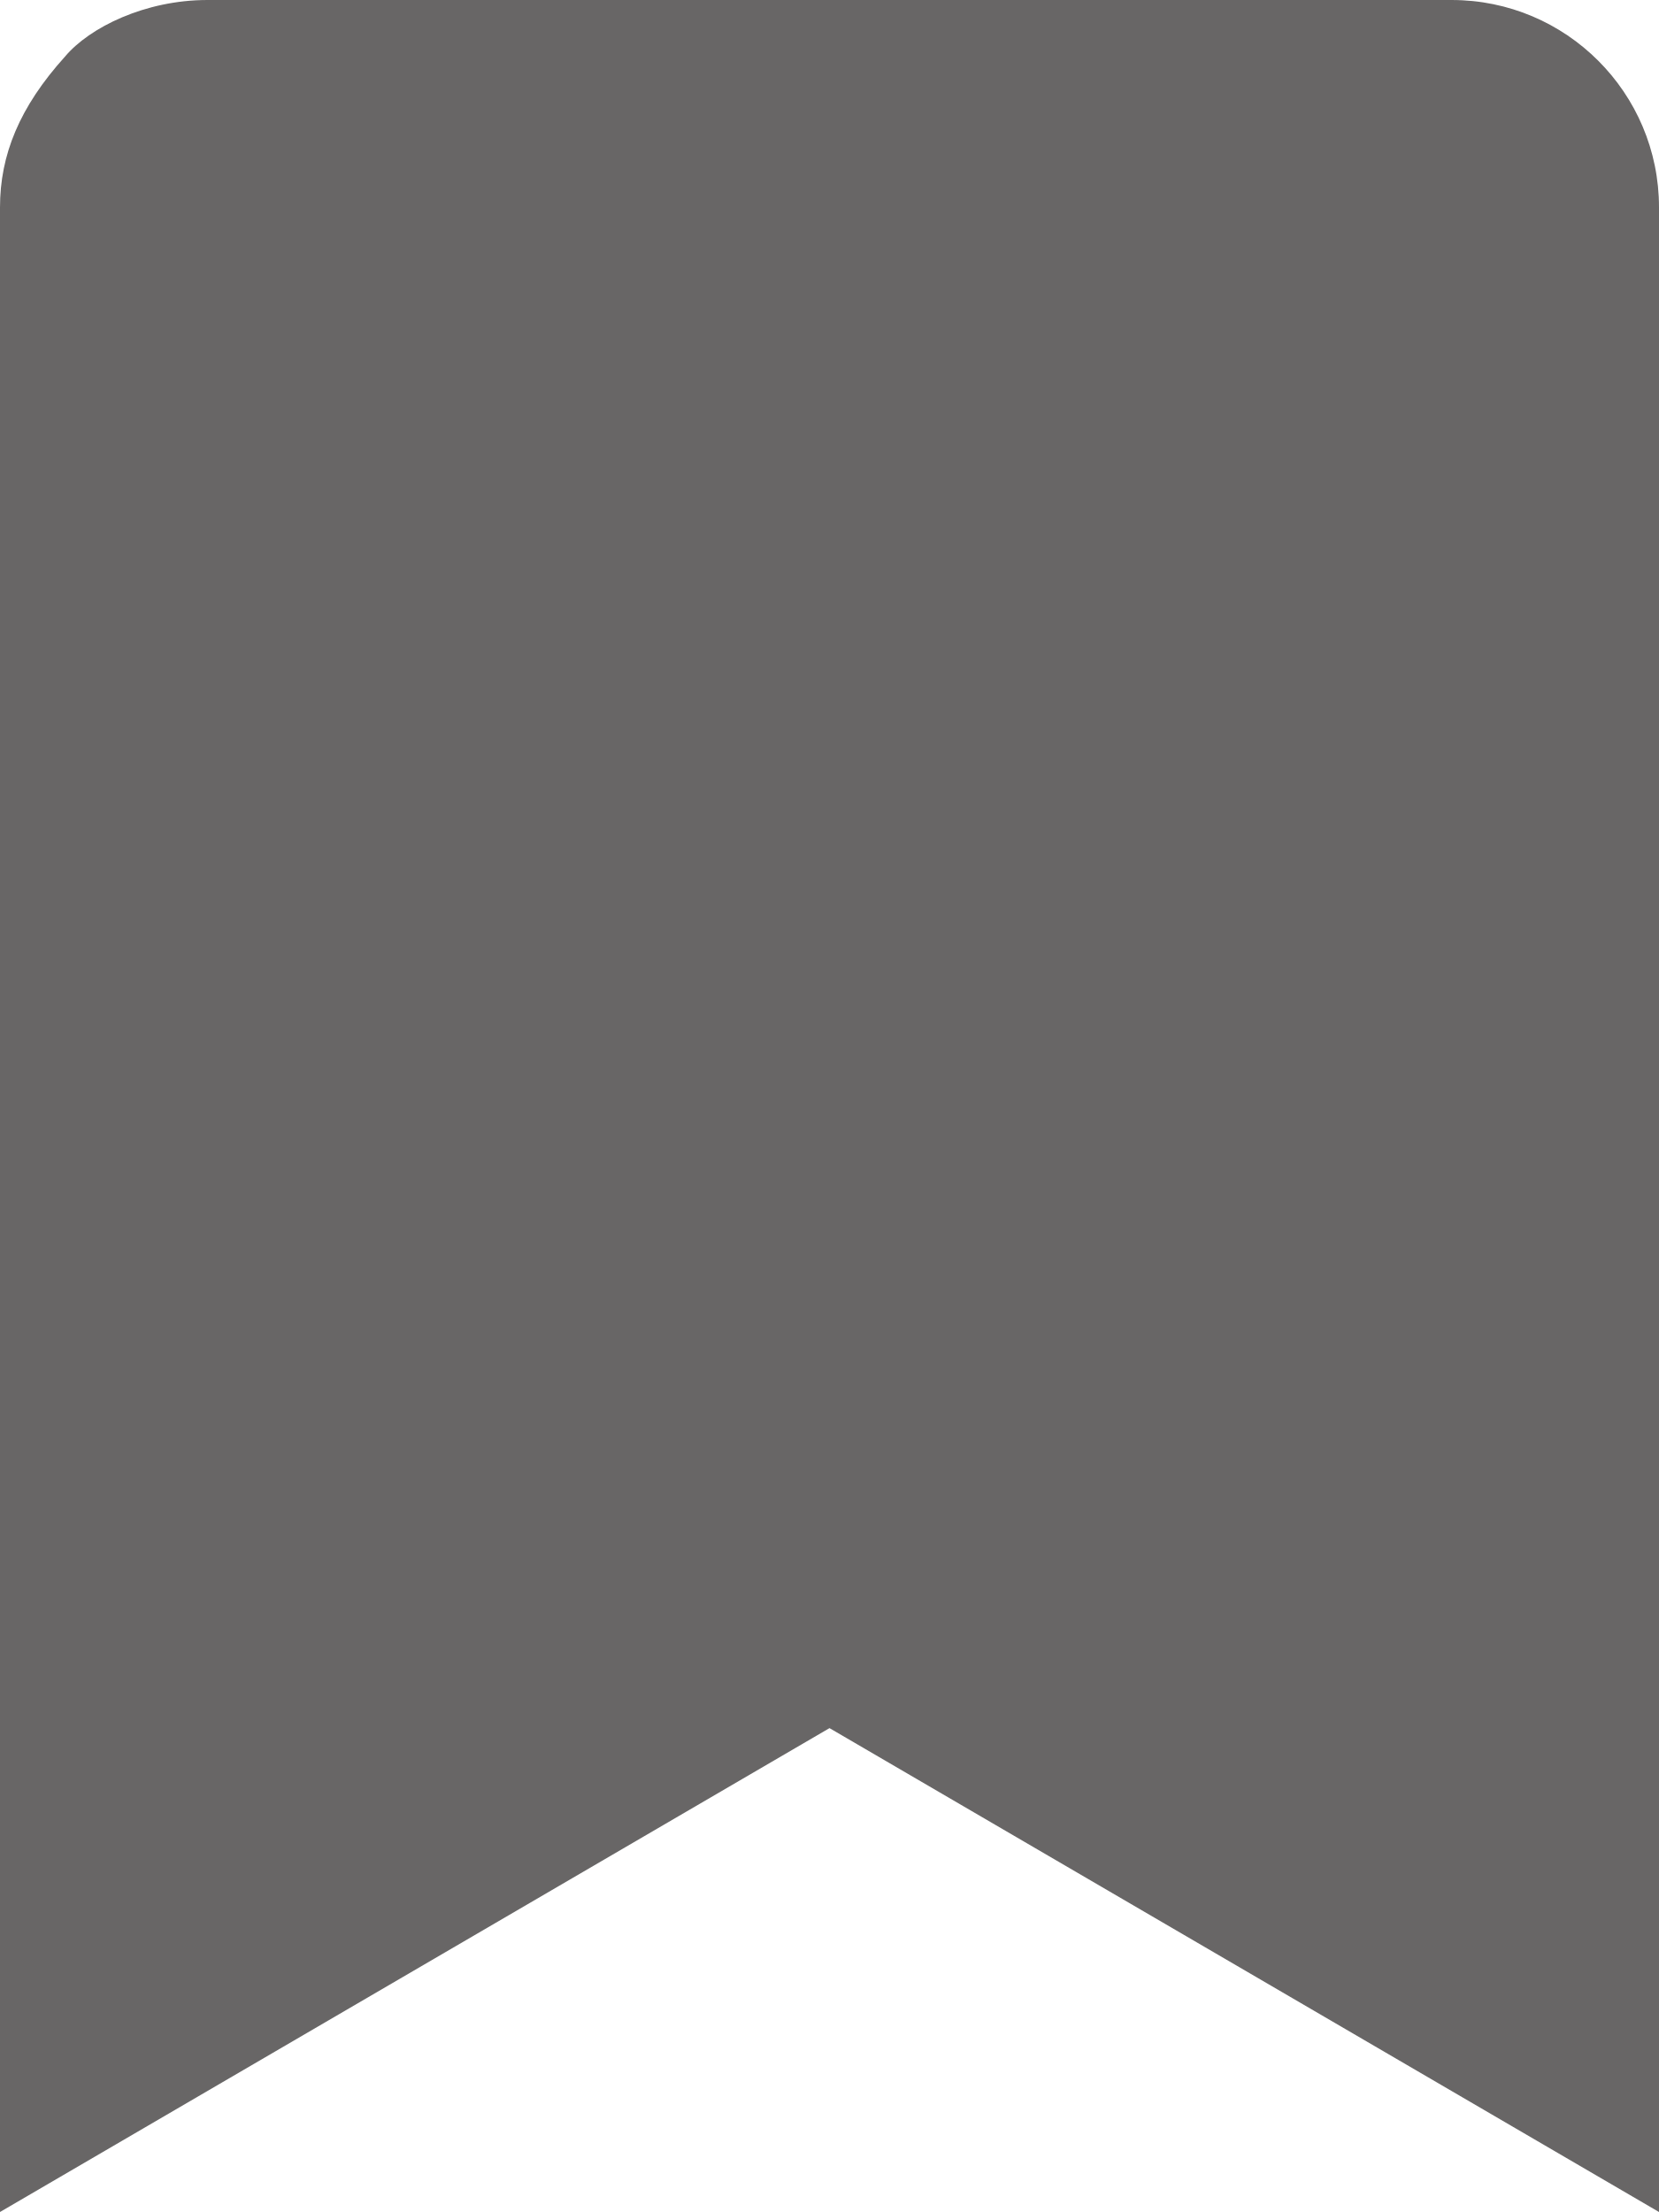
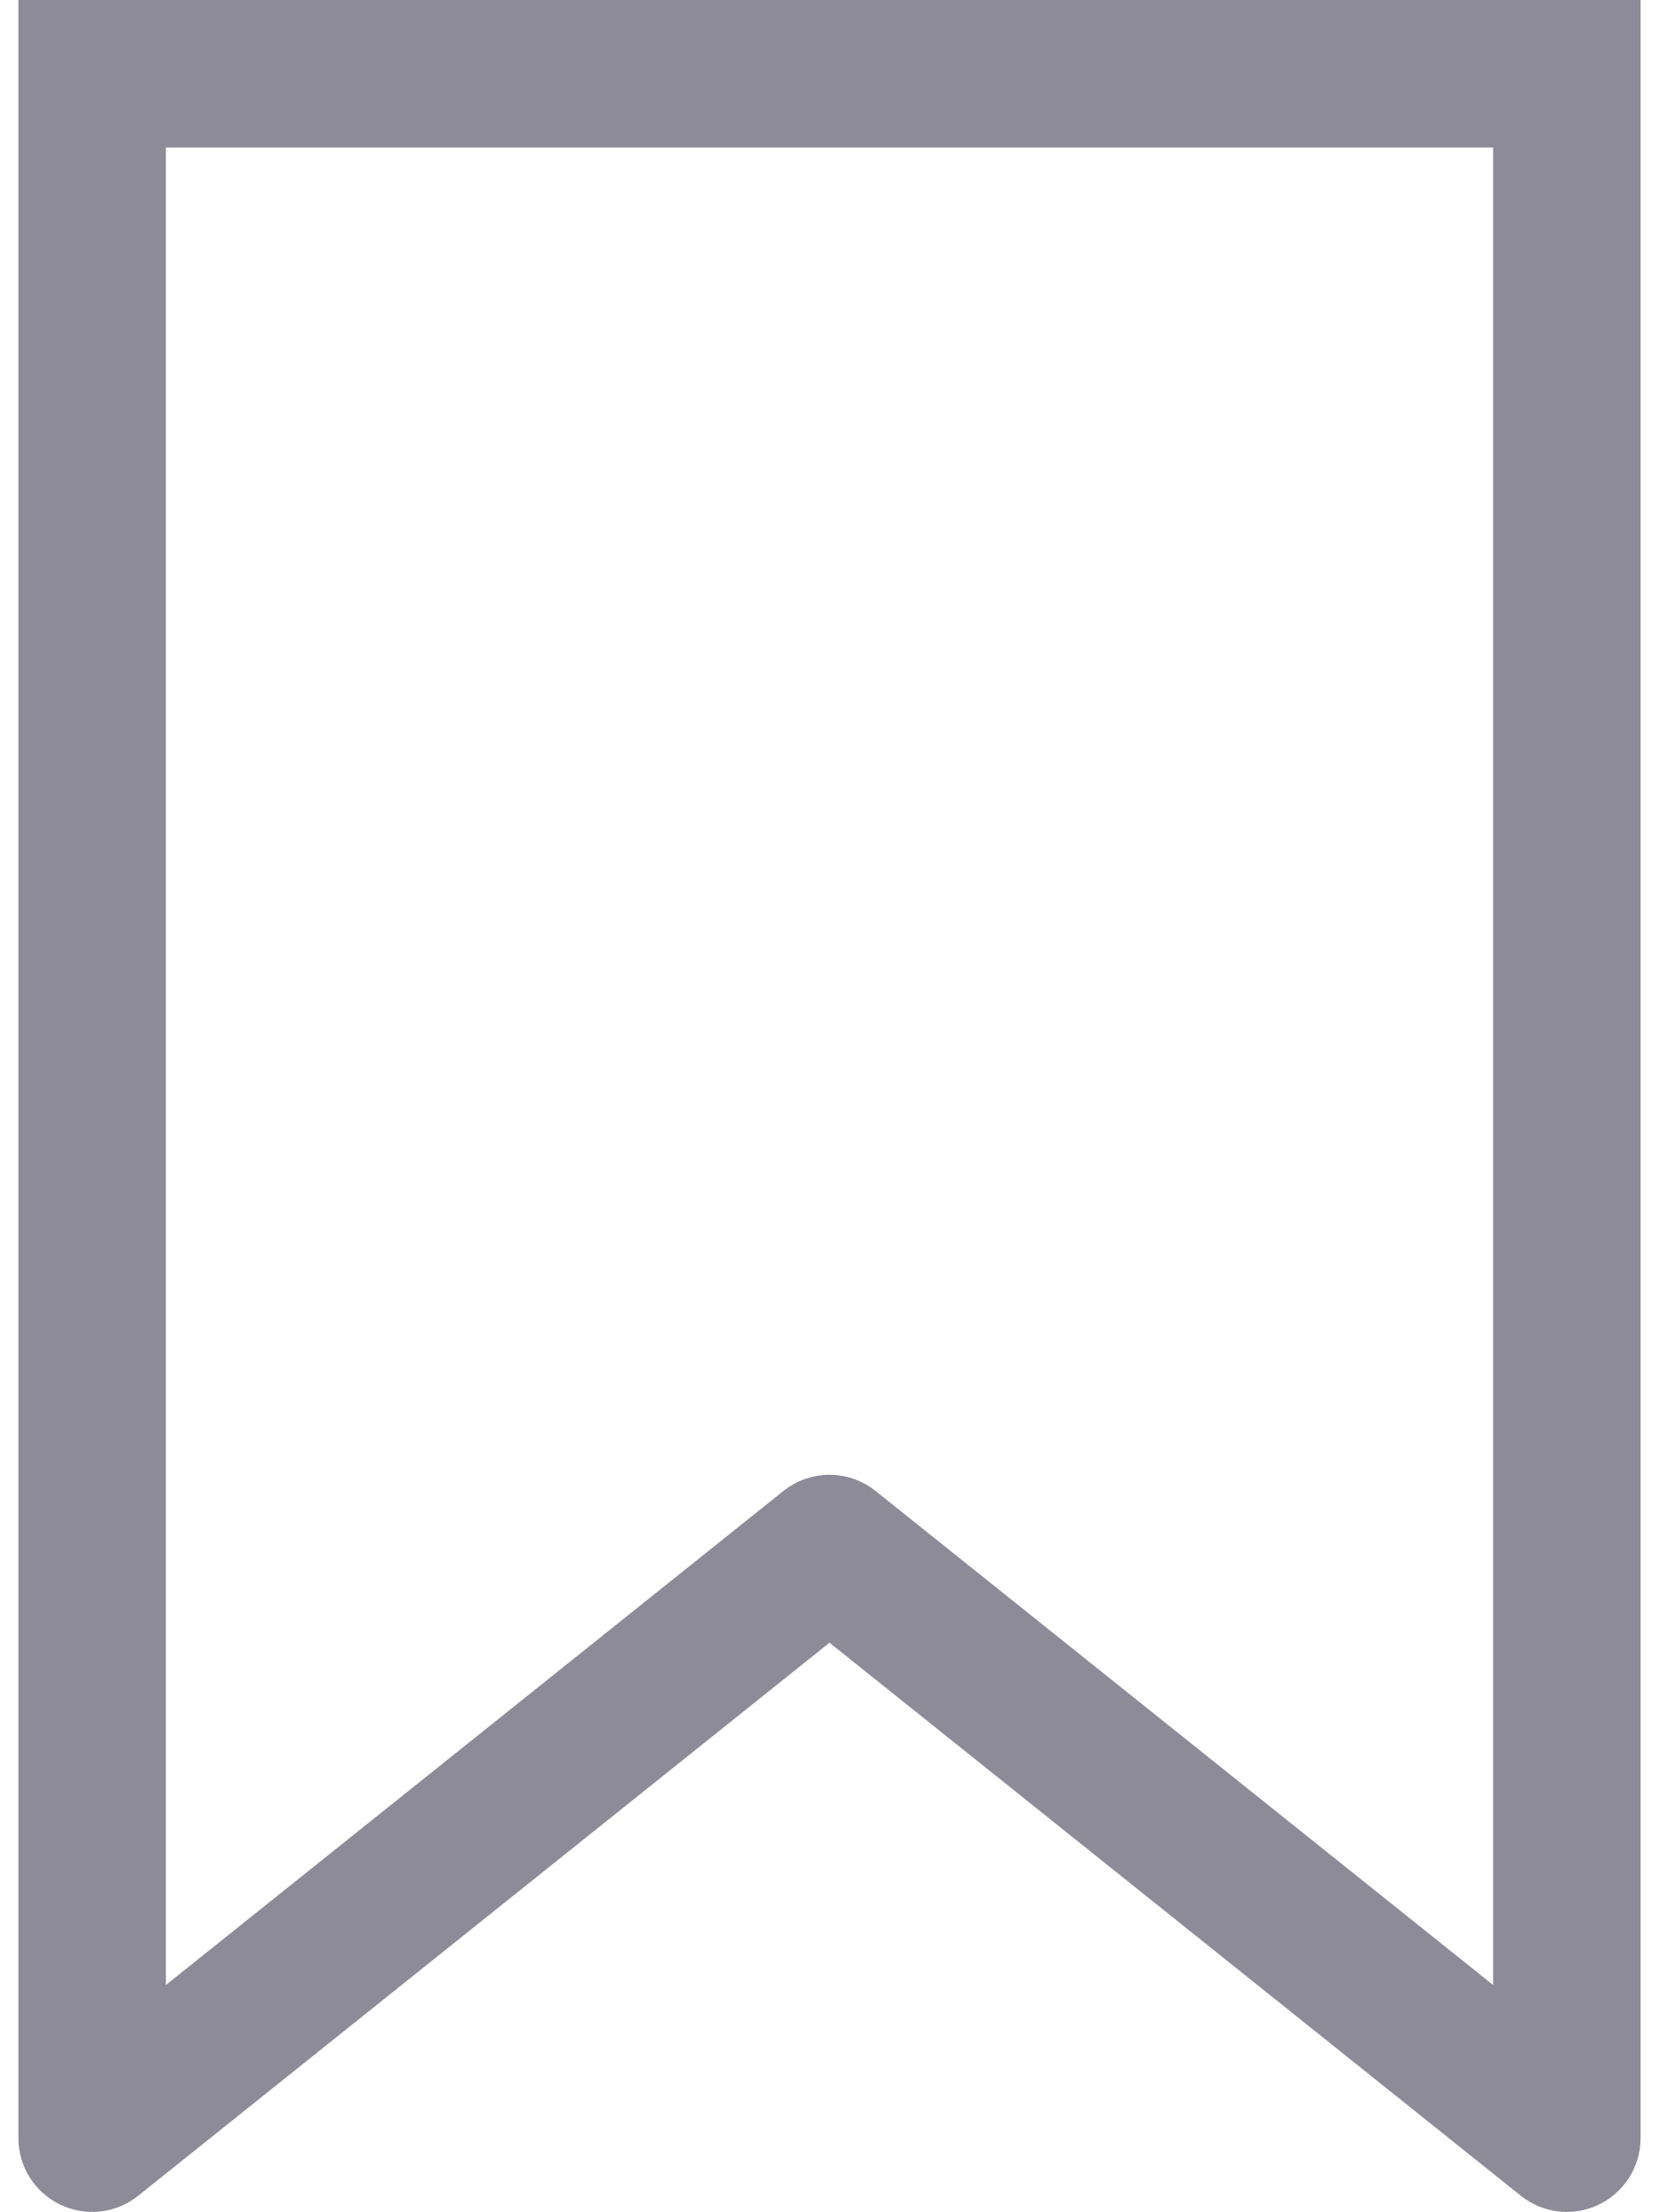
- <svg xmlns="http://www.w3.org/2000/svg" width="27" height="36" viewBox="0 0 27 36" fill="none">
-   <path opacity="0.87" d="M0 36V3.375C0 2.521 0.317 1.742 1.057 0.922C1.458 0.444 2.365 3.05176e-05 3.375 3.05176e-05H23.625C25.489 3.05176e-05 27 1.511 27 3.375V36L13.5 28.125L0 36Z" fill="#514F4F" />
+ <svg xmlns="http://www.w3.org/2000/svg" width="18" height="24" viewBox="0 0 18 24" fill="none">
+   <path d="M17 23.2L16.501 23.824C16.618 23.918 16.76 23.977 16.91 23.994C17.059 24.011 17.211 23.985 17.346 23.92C17.482 23.855 17.597 23.753 17.677 23.625C17.757 23.498 17.8 23.351 17.8 23.2H17ZM17 0.8H17.8V0H17V0.8ZM1 0.8V0H0.2V0.8H1ZM1 23.2H0.2C0.2 23.351 0.243 23.498 0.323 23.625C0.403 23.753 0.518 23.855 0.654 23.92C0.789 23.985 0.941 24.011 1.09 23.994C1.24 23.977 1.382 23.918 1.499 23.824L1 23.2ZM9 16.8L9.499 16.176C9.357 16.063 9.181 16.001 9 16.001C8.819 16.001 8.643 16.063 8.501 16.176L9 16.8ZM17.8 23.2V0.8H16.2V23.2H17.8ZM0.2 0.8V23.2H1.8V0.8H0.2ZM1.499 23.824L9.499 17.424L8.501 16.176L0.501 22.576L1.499 23.824ZM8.501 17.424L16.501 23.824L17.499 22.576L9.499 16.176L8.501 17.424ZM17 0H1V1.6H17V0Z" fill="#8C8B97" />
</svg>
